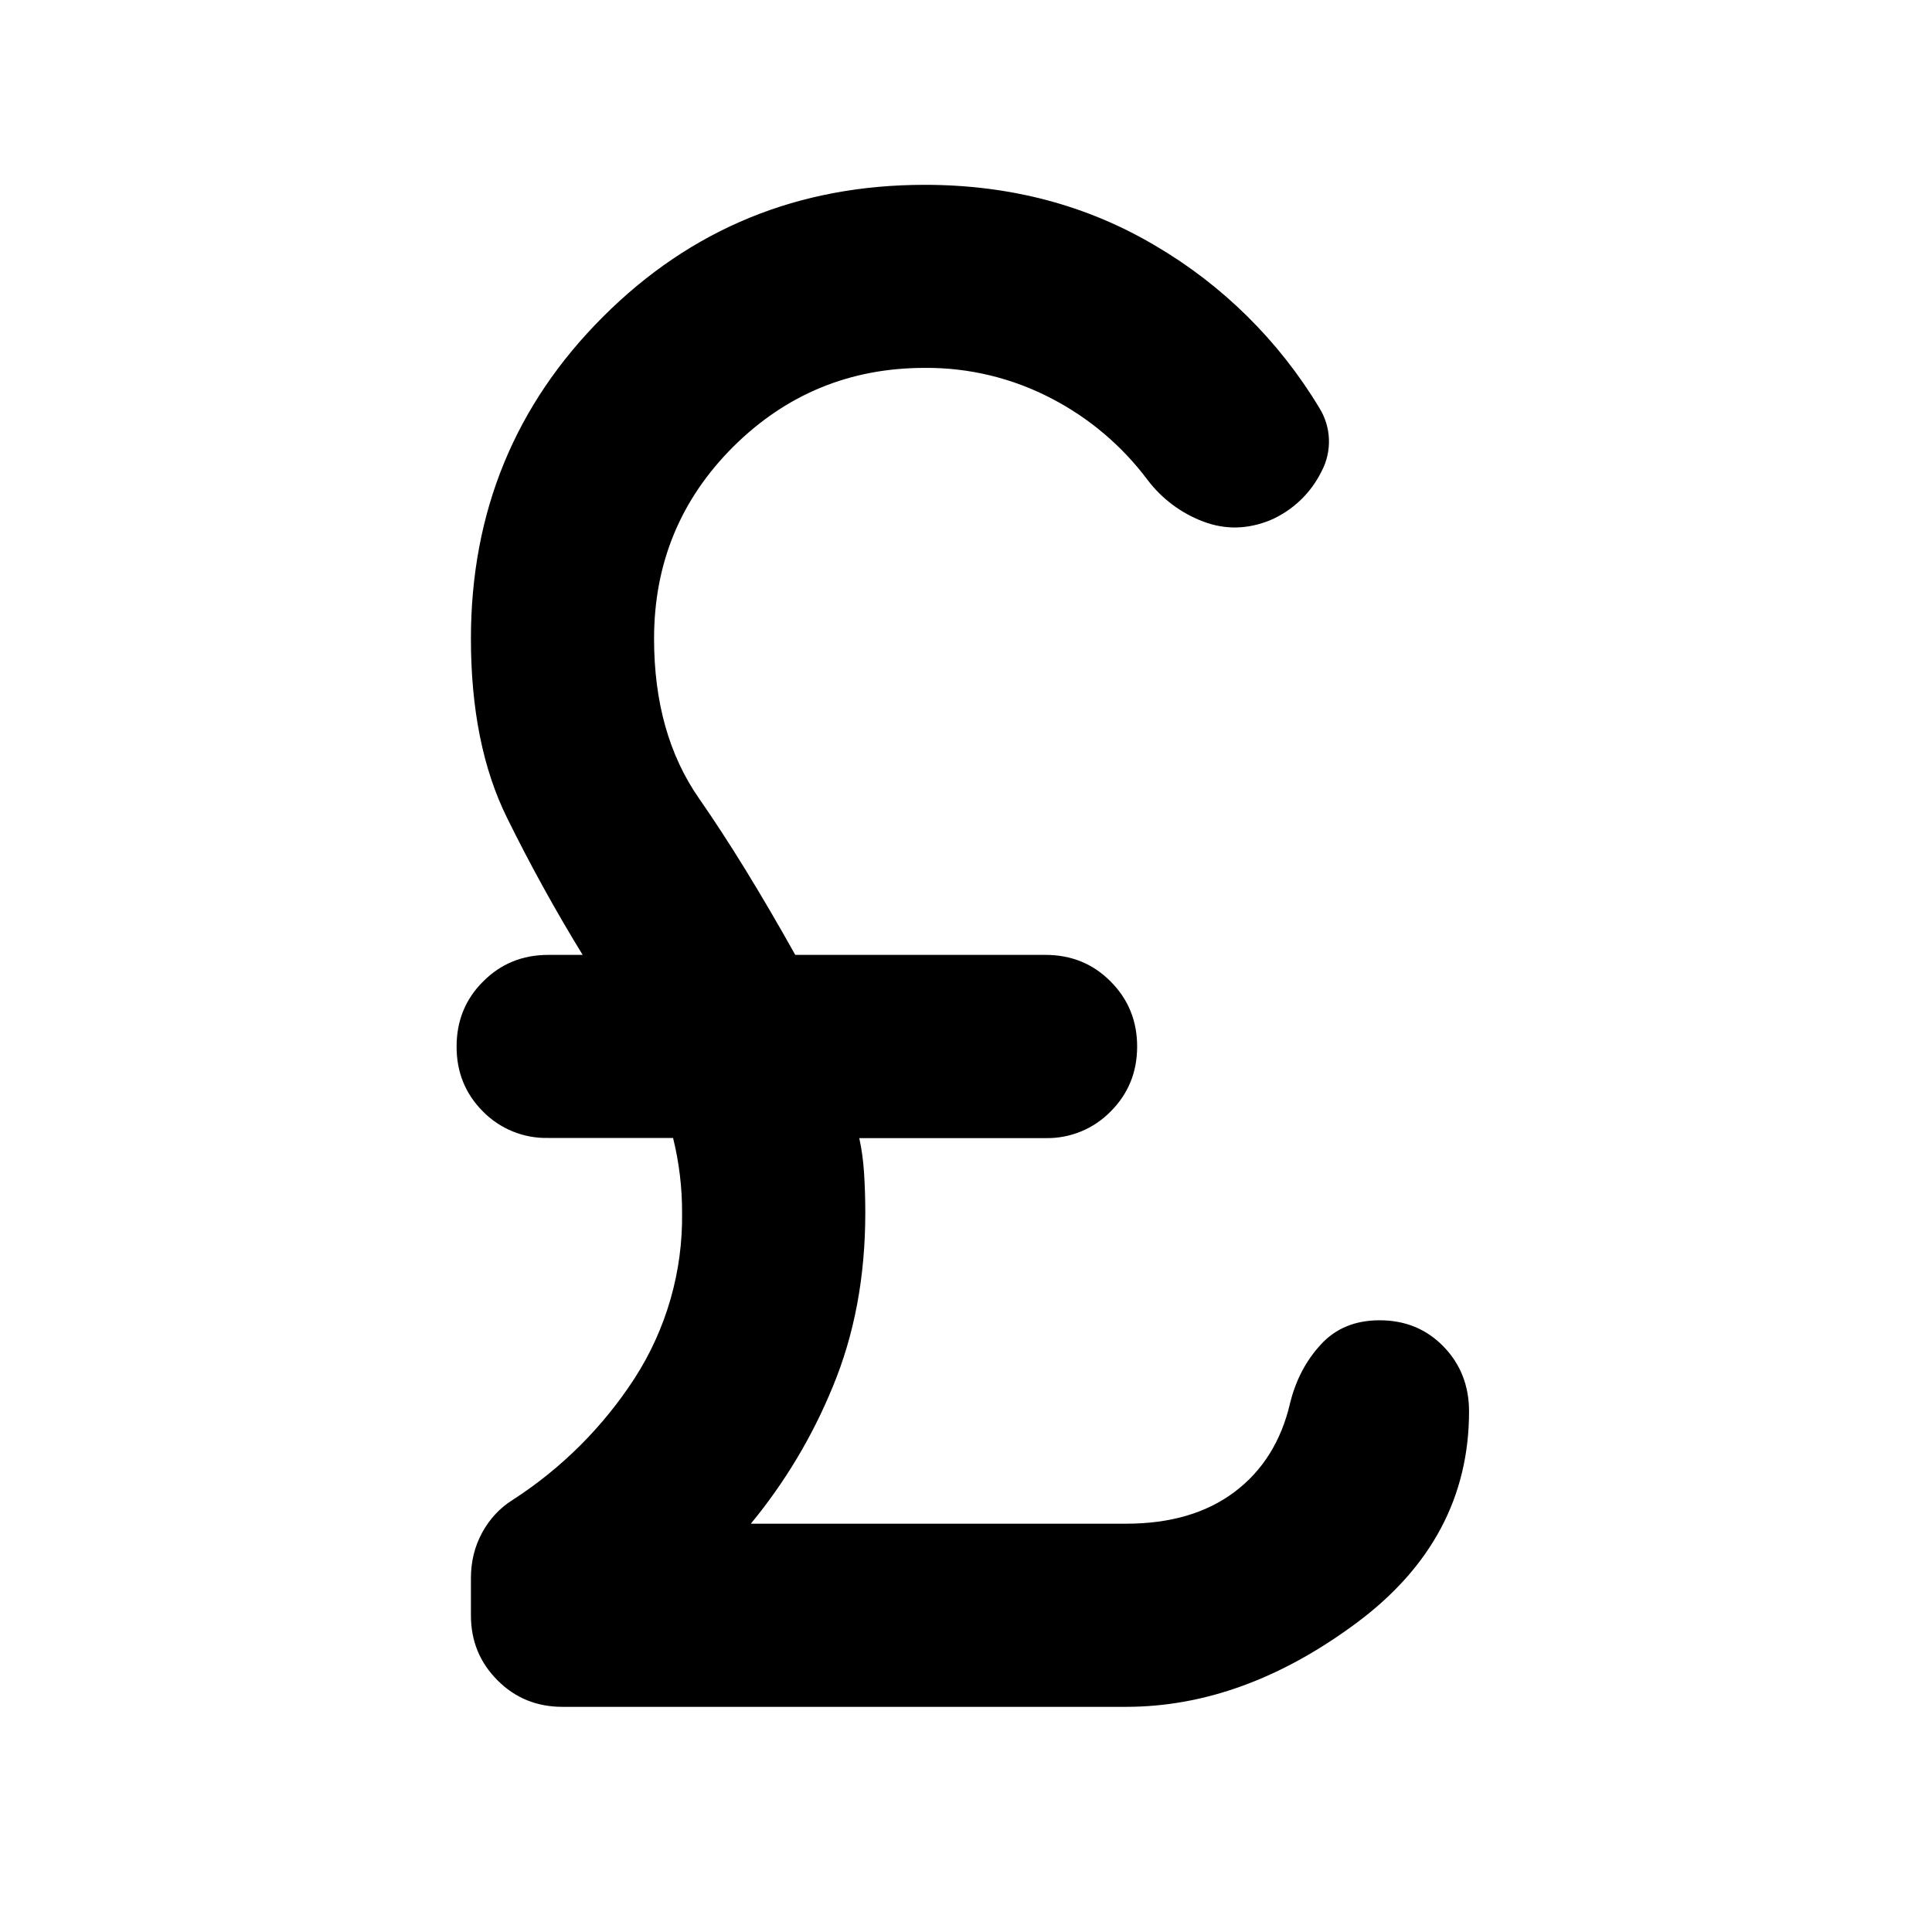
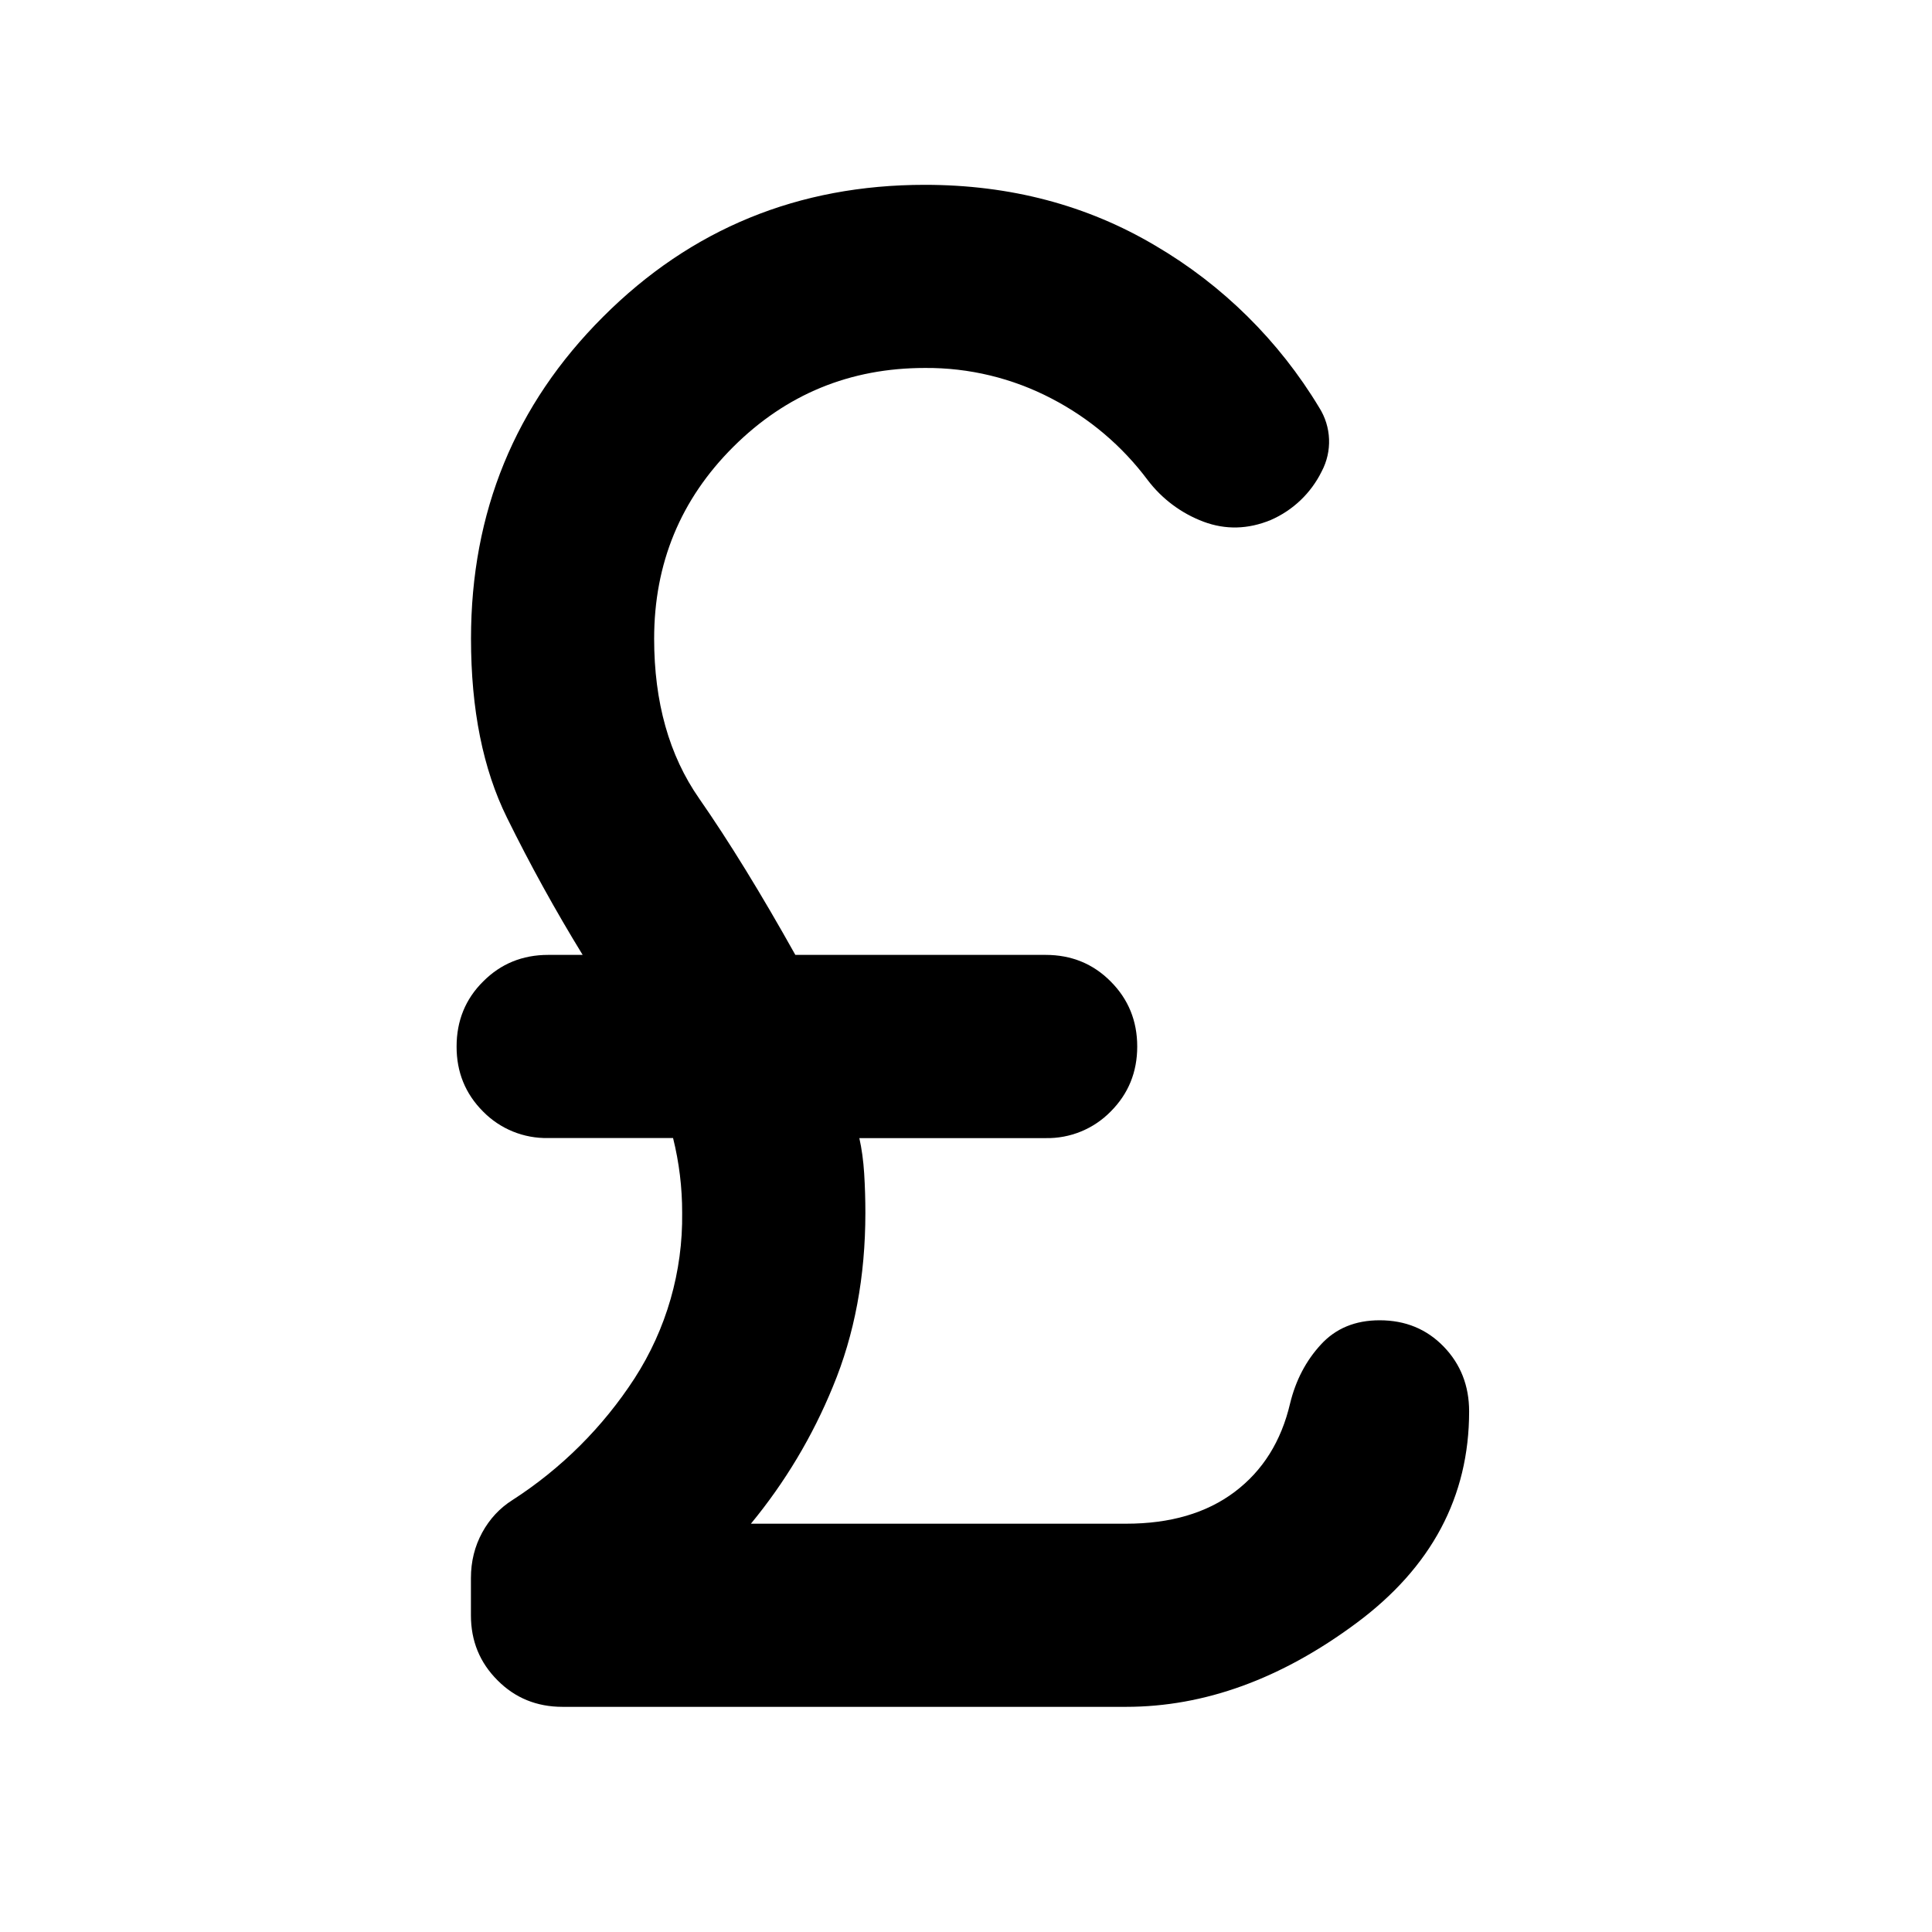
<svg xmlns="http://www.w3.org/2000/svg" width="24" height="24" fill="currentColor" viewBox="0 0 24 24">
-   <path d="M6.988 21.203c-.32 0-.59-.11-.808-.33-.22-.22-.33-.488-.33-.807v-.462c0-.207.047-.395.14-.566.093-.17.219-.305.376-.404a5.1 5.1 0 0 0 1.517-1.512 3.7 3.7 0 0 0 .59-2.056 3.807 3.807 0 0 0-.112-.93H6.81a1.1 1.1 0 0 1-.81-.328c-.22-.22-.329-.49-.328-.808 0-.32.11-.59.33-.808.219-.22.488-.33.808-.33h.428a21.007 21.007 0 0 1-.94-1.704C6 9.555 5.85 8.814 5.85 7.934c0-1.573.547-2.906 1.64-3.998 1.092-1.093 2.425-1.64 3.998-1.64 1.06 0 2.014.252 2.864.756a5.8 5.8 0 0 1 2.034 2.01.79.79 0 0 1 .03.795 1.27 1.27 0 0 1-.632.603c-.282.116-.56.123-.834.02a1.56 1.56 0 0 1-.696-.52 3.501 3.501 0 0 0-1.192-1.01 3.34 3.34 0 0 0-1.574-.38c-.93 0-1.724.328-2.38.98-.655.654-.983 1.449-.983 2.384 0 .788.186 1.45.559 1.985.372.535.77 1.183 1.195 1.943h3.109c.32 0 .59.11.808.33.22.22.33.49.33.808 0 .319-.11.588-.33.808a1.1 1.1 0 0 1-.808.33h-2.314c.03.133.05.28.06.438.01.16.015.323.015.49 0 .793-.135 1.513-.404 2.16a6.6 6.6 0 0 1-1.018 1.702h4.66c.549 0 .998-.131 1.348-.394.35-.263.58-.63.69-1.1.07-.287.197-.53.382-.731.184-.201.427-.302.73-.302.32 0 .584.109.796.327.21.217.316.486.316.805 0 1.06-.467 1.937-1.401 2.63-.934.693-1.887 1.04-2.86 1.04h-7Z" />
+   <path d="M6.988 21.203c-.32 0-.59-.11-.808-.33-.22-.22-.33-.488-.33-.807v-.462c0-.207.047-.395.14-.566.093-.17.219-.305.376-.404a5.1 5.1 0 0 0 1.517-1.512 3.7 3.7 0 0 0 .591-2.056 3.807 3.807 0 0 0-.113-.929H6.81a1.1 1.1 0 0 1-.809-.329c-.22-.22-.33-.49-.329-.808 0-.32.11-.59.33-.808.219-.22.488-.33.808-.33h.428a20.99 20.99 0 0 1-.94-1.704C6 9.555 5.851 8.814 5.851 7.934c0-1.573.547-2.906 1.64-3.998 1.092-1.093 2.425-1.64 3.998-1.64 1.06 0 2.015.252 2.864.756a5.8 5.8 0 0 1 2.034 2.01.79.79 0 0 1 .031.795 1.27 1.27 0 0 1-.633.603c-.282.116-.56.123-.834.021a1.56 1.56 0 0 1-.696-.52 3.5 3.5 0 0 0-1.192-1.01 3.34 3.34 0 0 0-1.574-.38c-.93 0-1.724.327-2.38.98-.655.653-.983 1.448-.983 2.383 0 .788.186 1.45.559 1.985.372.535.77 1.183 1.195 1.943h3.109c.32 0 .59.11.808.33.22.22.33.49.33.808 0 .319-.11.588-.33.808a1.1 1.1 0 0 1-.808.33h-2.314c.03.133.05.28.06.438.01.16.015.323.015.49 0 .793-.135 1.513-.404 2.16a6.6 6.6 0 0 1-1.018 1.702h4.661c.548 0 .997-.131 1.347-.394s.58-.63.69-1.1c.07-.287.197-.53.382-.731.184-.201.427-.302.73-.302.32 0 .585.109.796.327.21.217.316.486.316.805 0 1.06-.467 1.937-1.401 2.63-.933.693-1.887 1.04-2.86 1.04H6.988Z" />
</svg>
